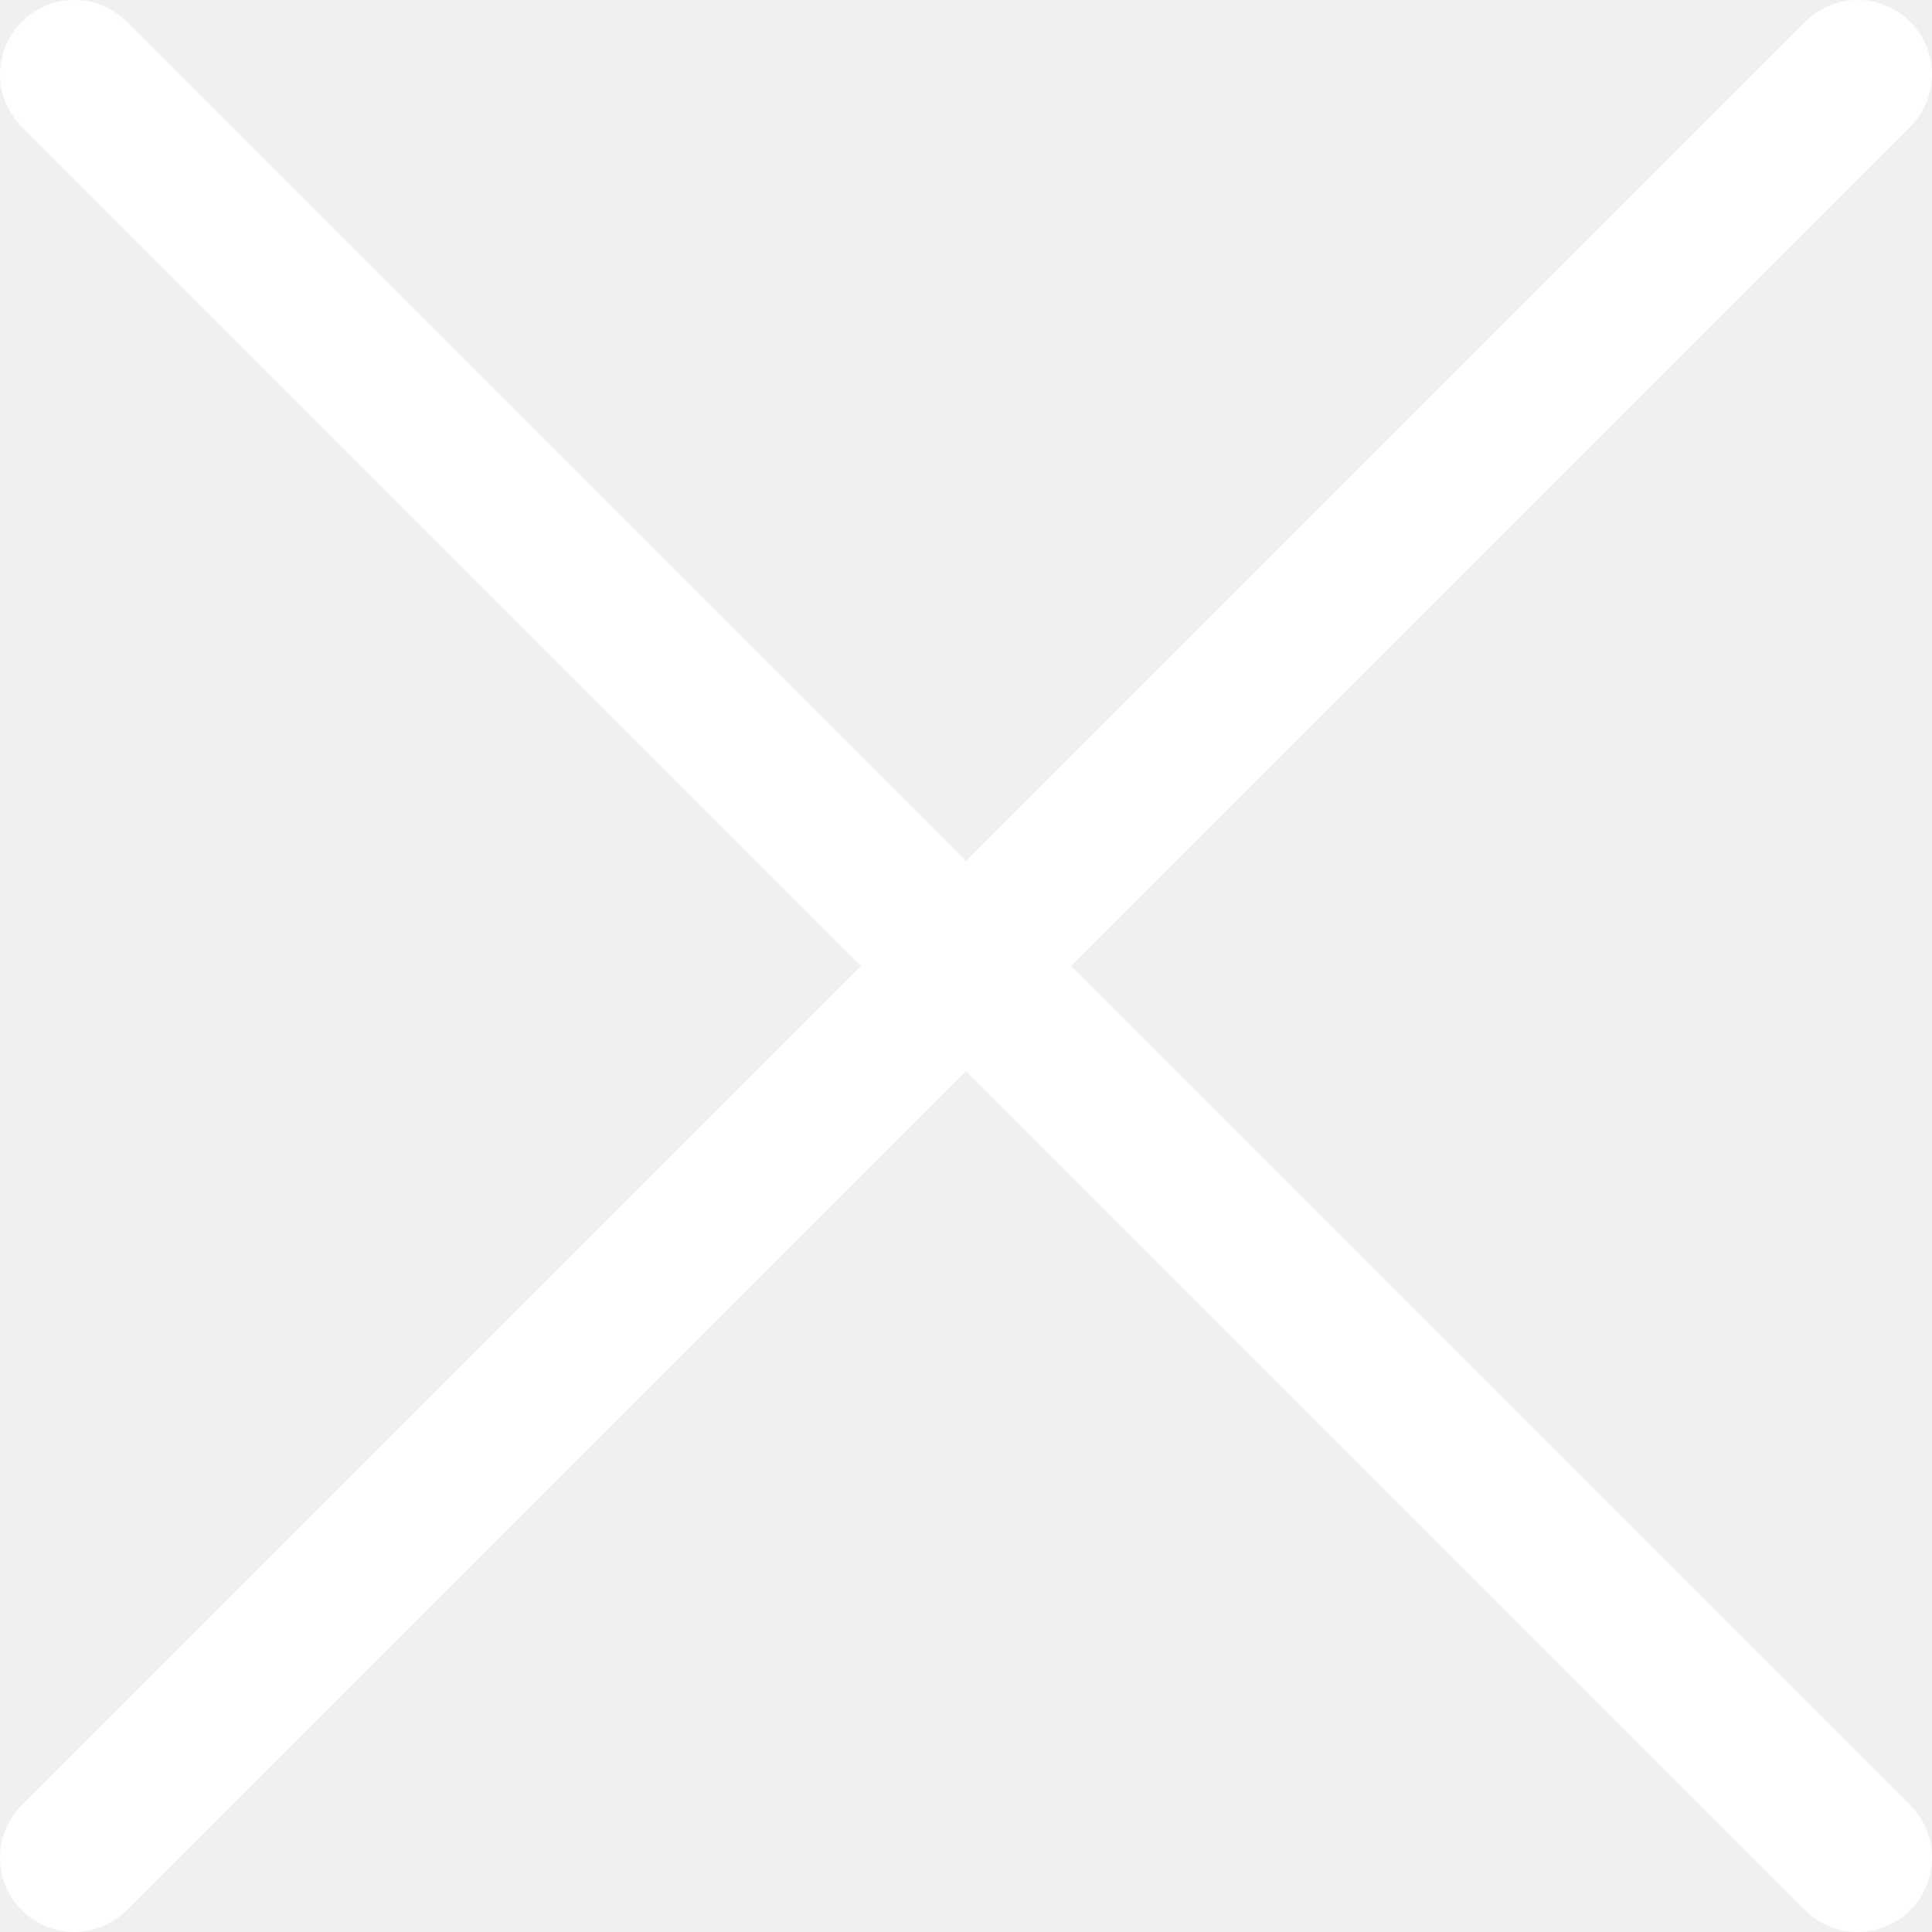
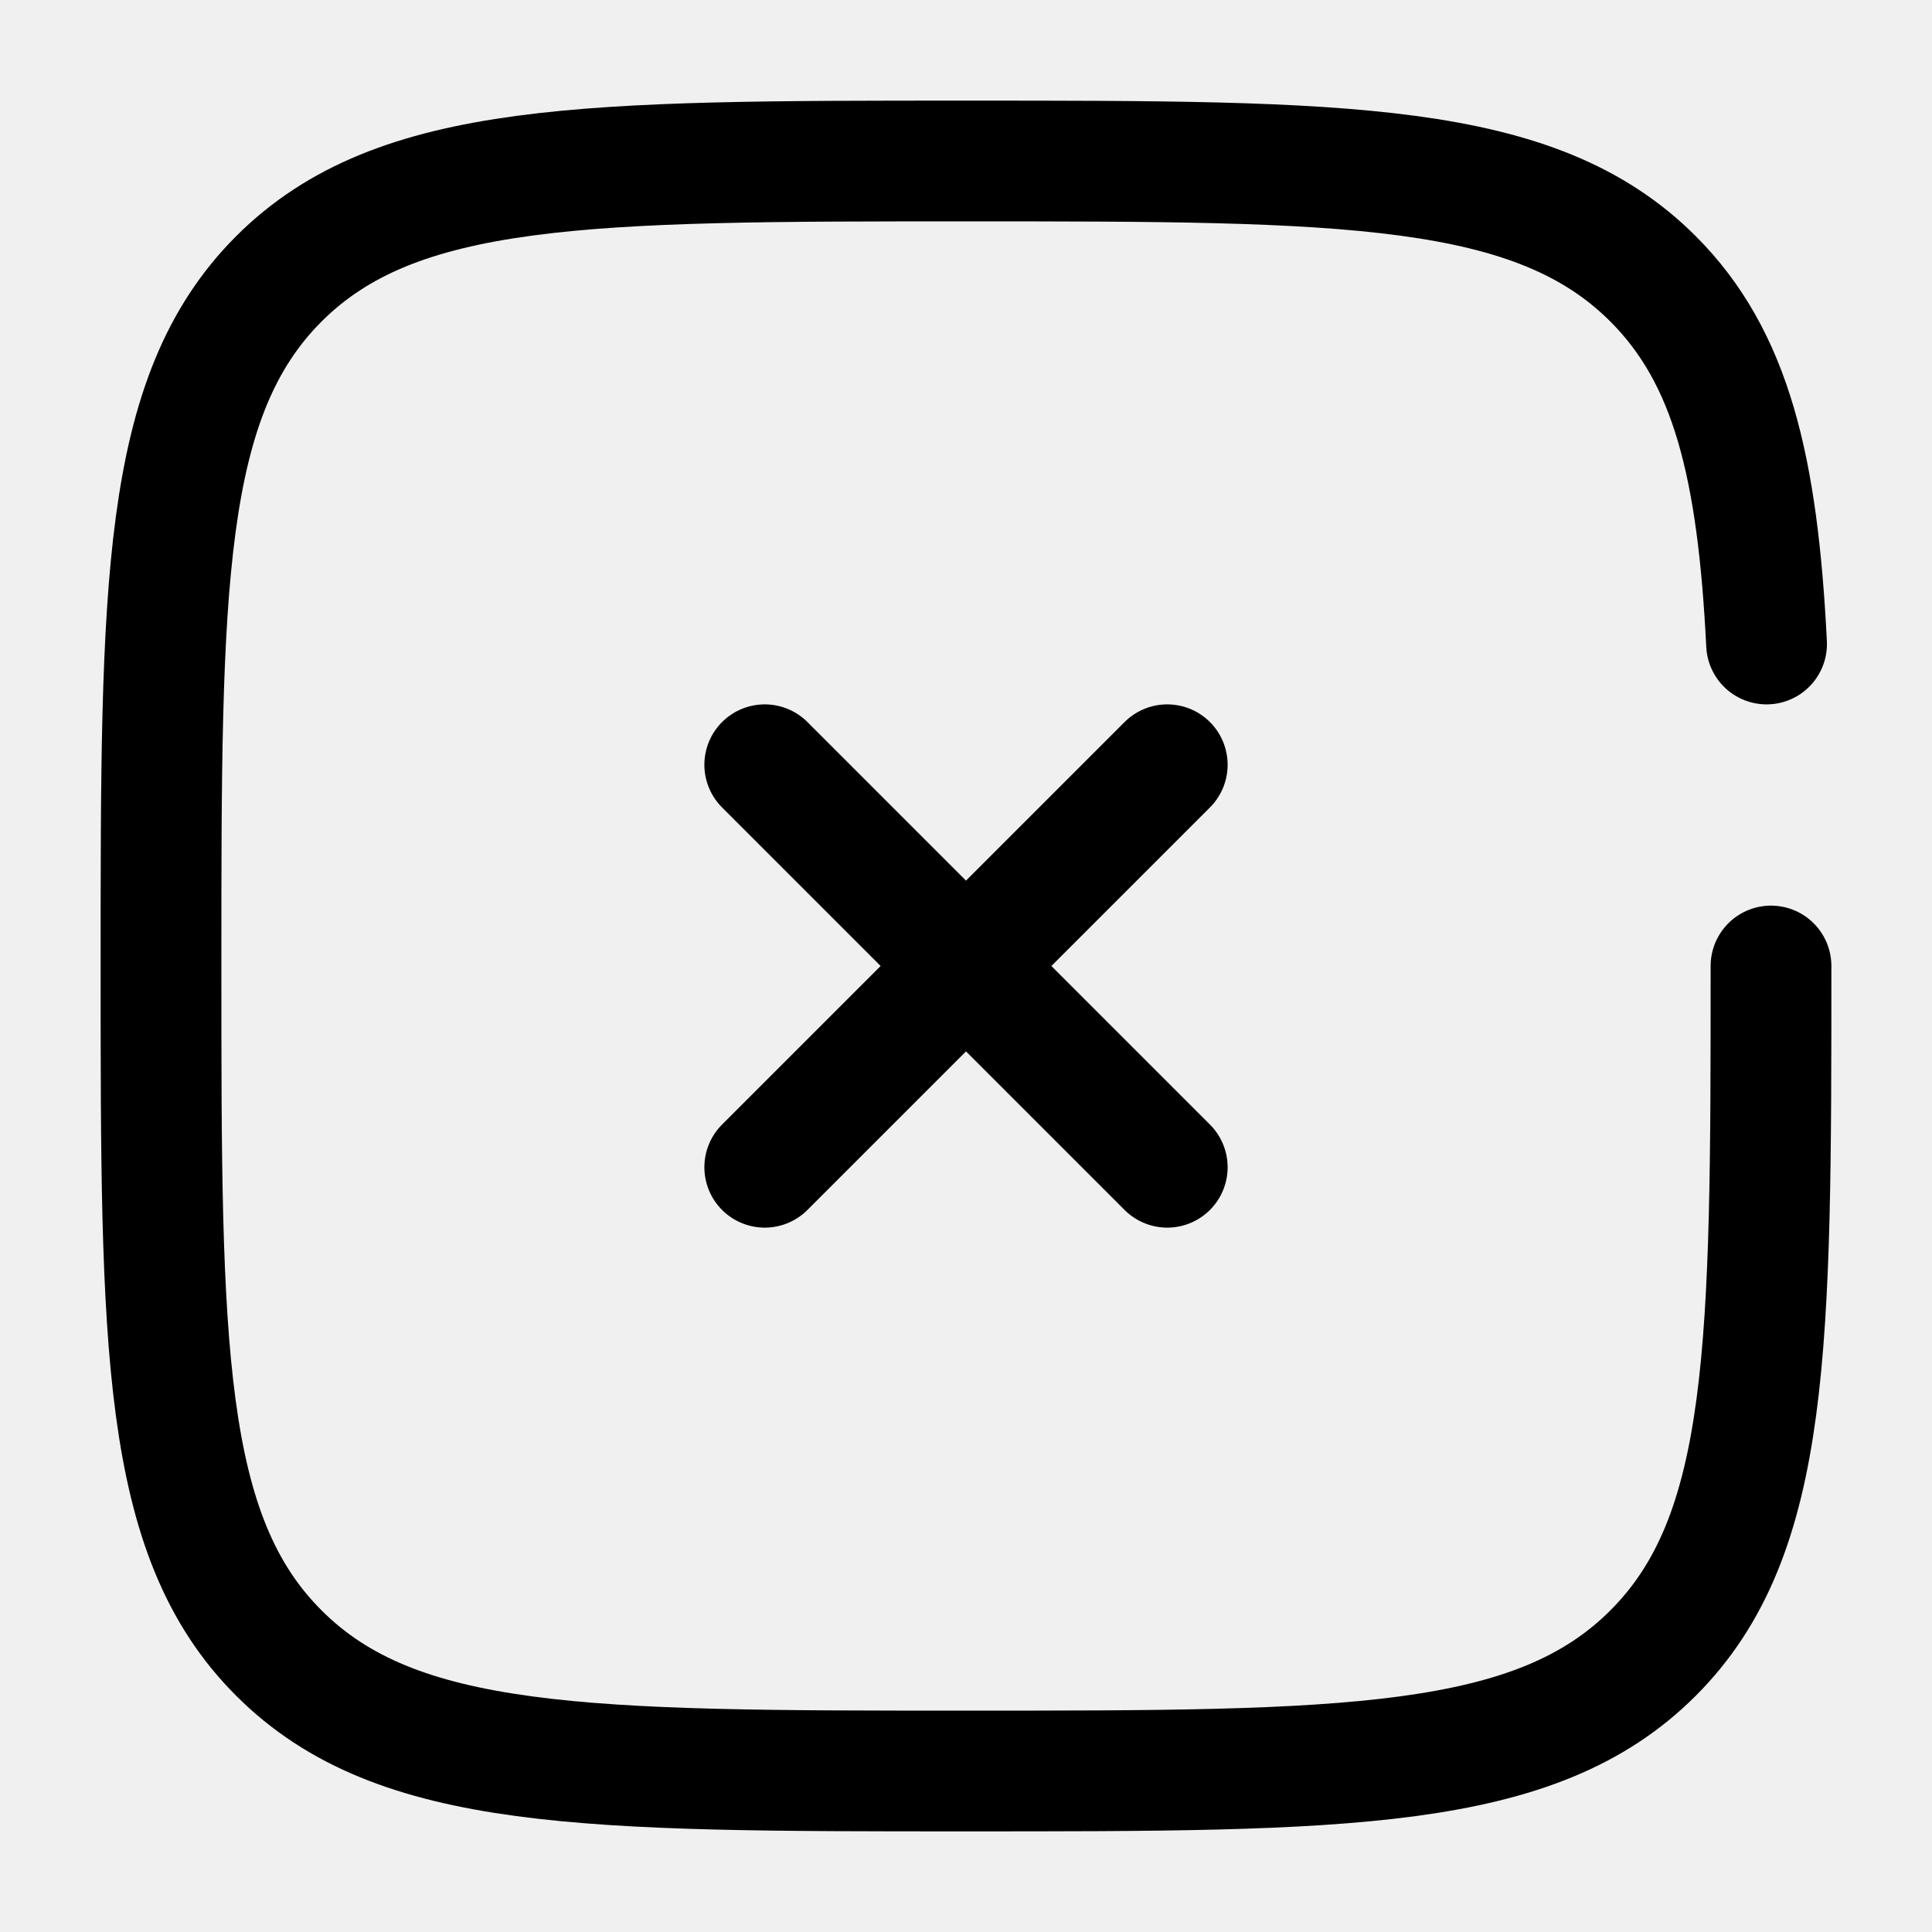
- <svg xmlns="http://www.w3.org/2000/svg" width="16" height="16" viewBox="0 0 16 16" version="1.1" id="svg1" xml:space="preserve">
-   <defs id="defs1" />
-   <g id="layer1" transform="translate(-185.9529,-185.9528)">
-     <g style="fill:none;stroke:#ffffff" id="g1" transform="matrix(0.8205128,0,0,0.8205128,184.1067,183.844)">
-       <path d="M 3,21.32 21,3.32" stroke="#000000" stroke-width="1.5" stroke-linecap="round" stroke-linejoin="round" id="path1" style="stroke:#ffffff" />
-       <path d="M 3,3.32 21,21.32" stroke="#000000" stroke-width="1.5" stroke-linecap="round" stroke-linejoin="round" id="path2" style="stroke:#ffffff" />
-     </g>
-   </g>
+ <svg xmlns="http://www.w3.org/2000/svg" width="24" height="24" viewBox="0 0 24 24">
+   <path fill="none" stroke="currentColor" stroke-linecap="round" stroke-width="1.5" d="m14.5 9.5l-5 5m0-5l5 5M22 12c0 4.714 0 7.071-1.465 8.535C19.072 22 16.714 22 12 22s-7.071 0-8.536-1.465C2 19.072 2 16.714 2 12s0-7.071 1.464-8.536C4.93 2 7.286 2 12 2s7.071 0 8.535 1.464c.974.974 1.3 2.343 1.41 4.536" />
</svg>
